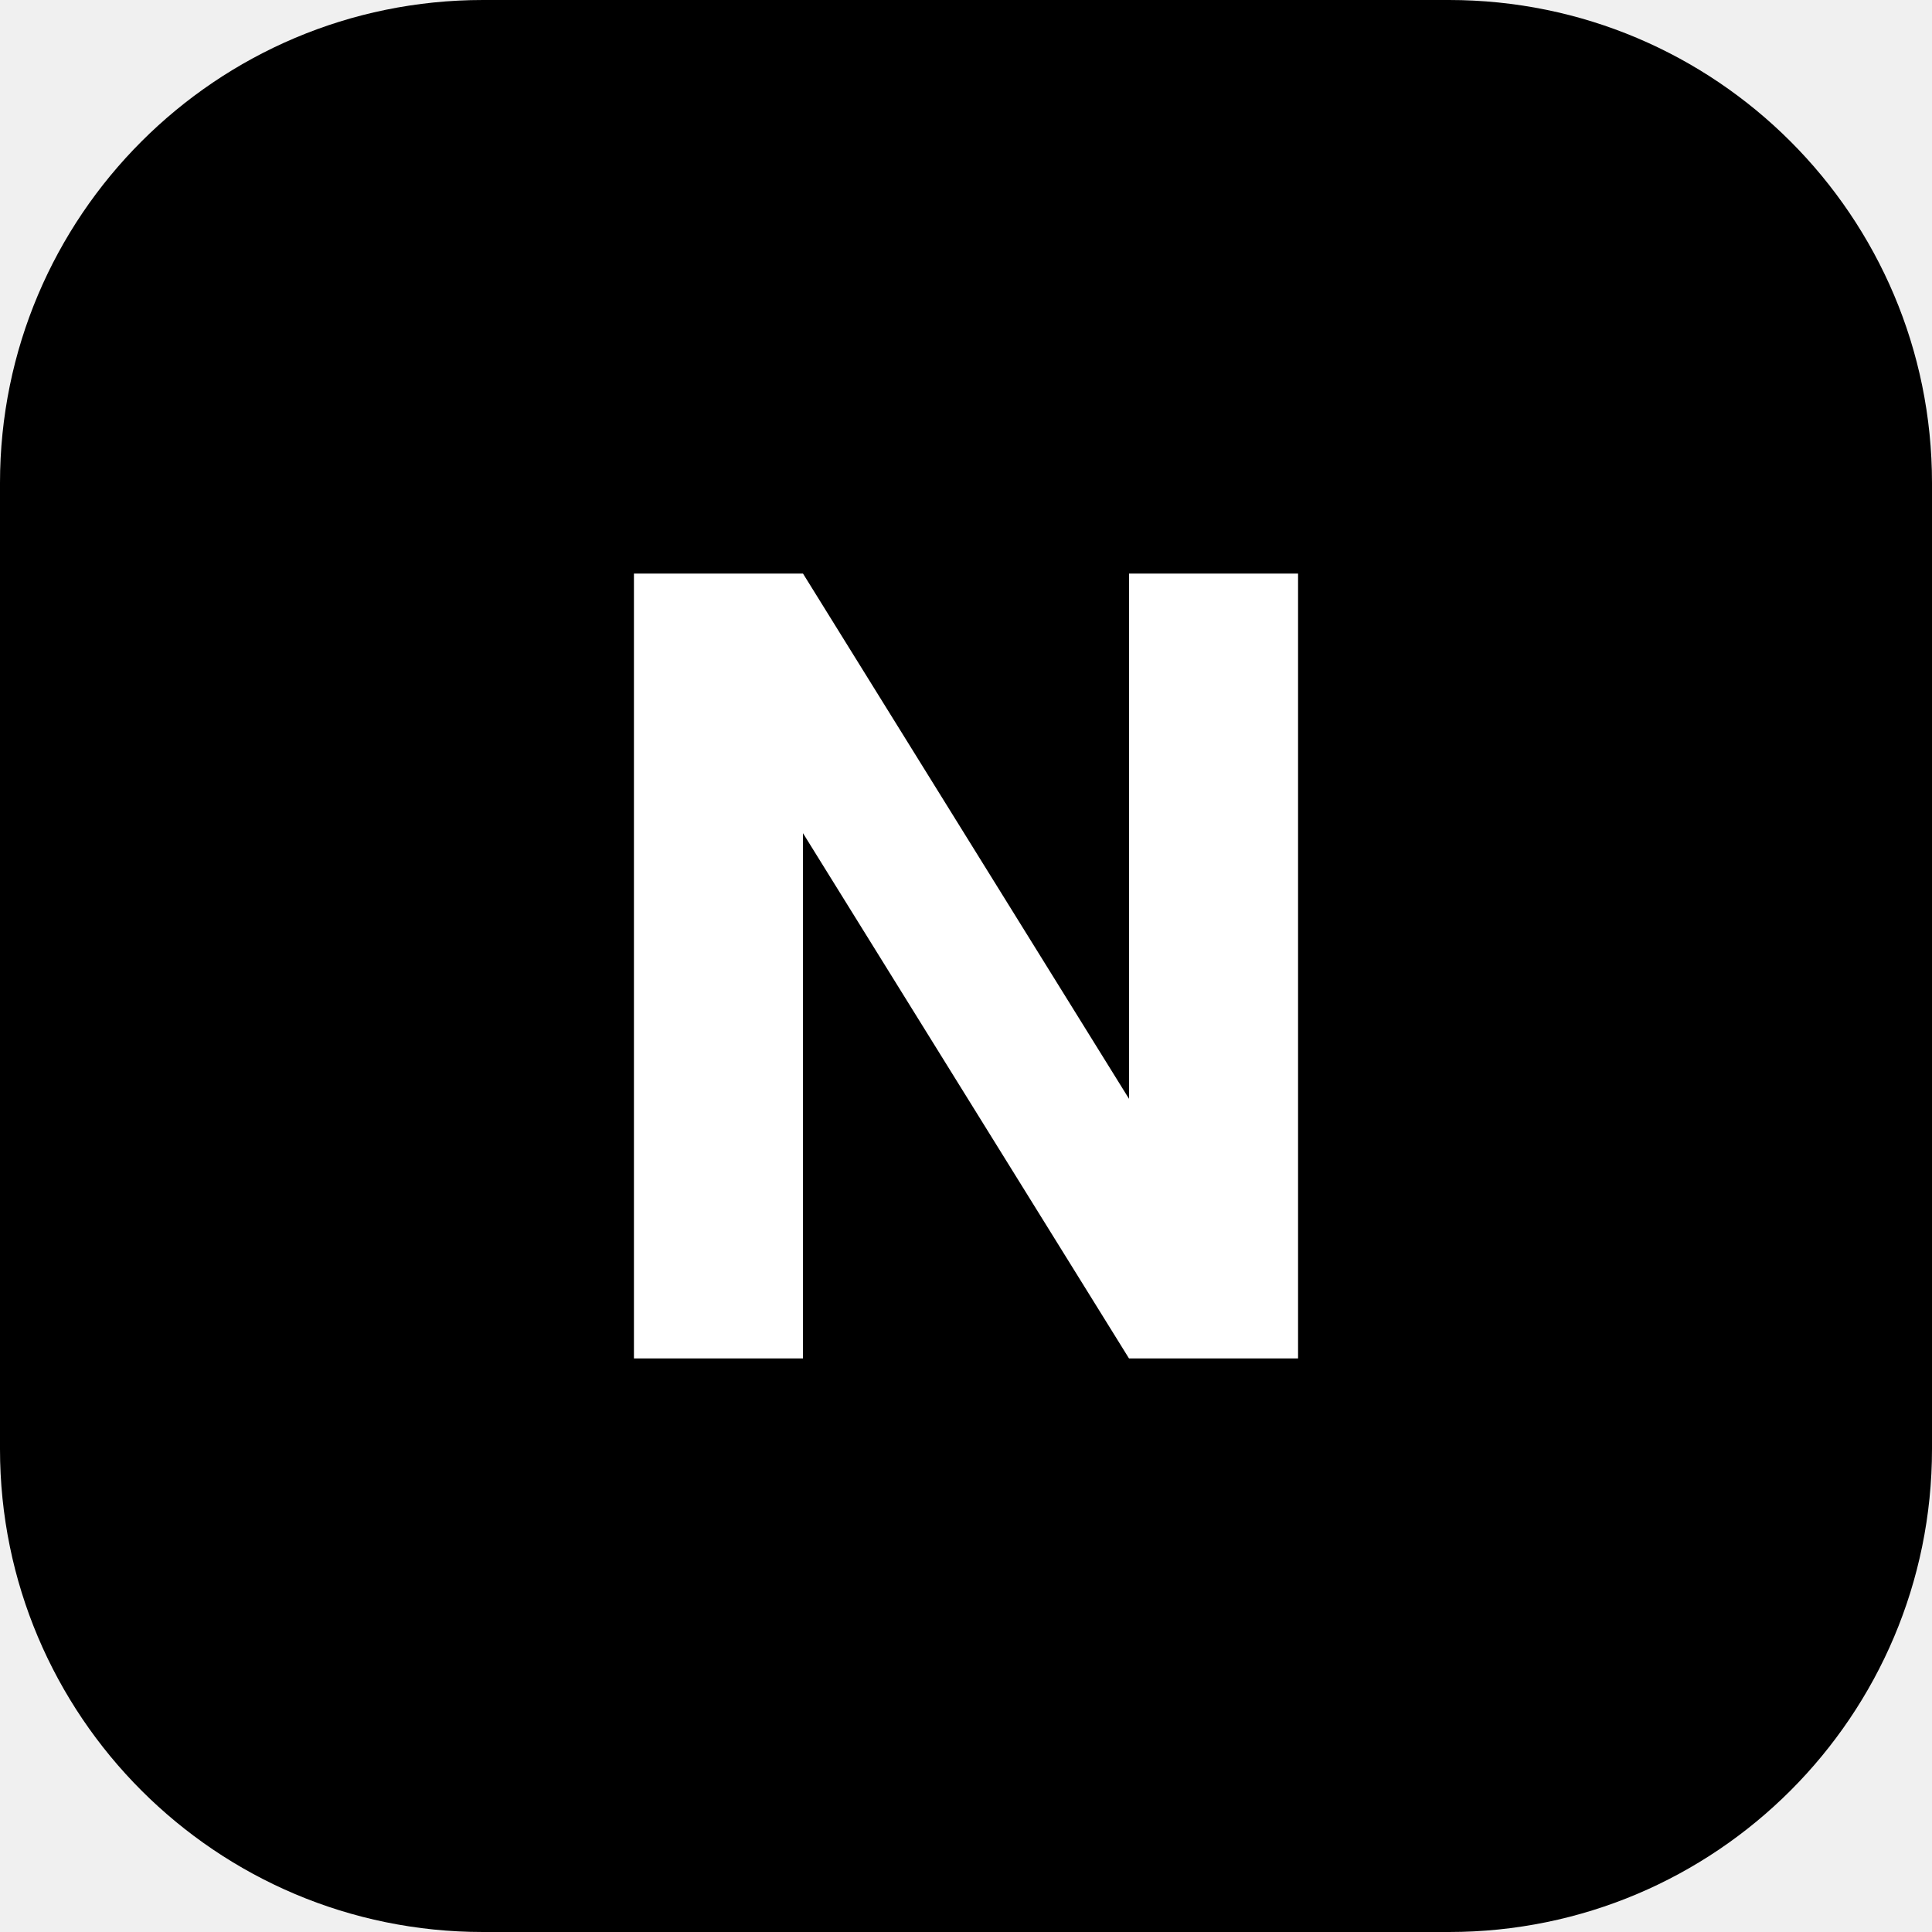
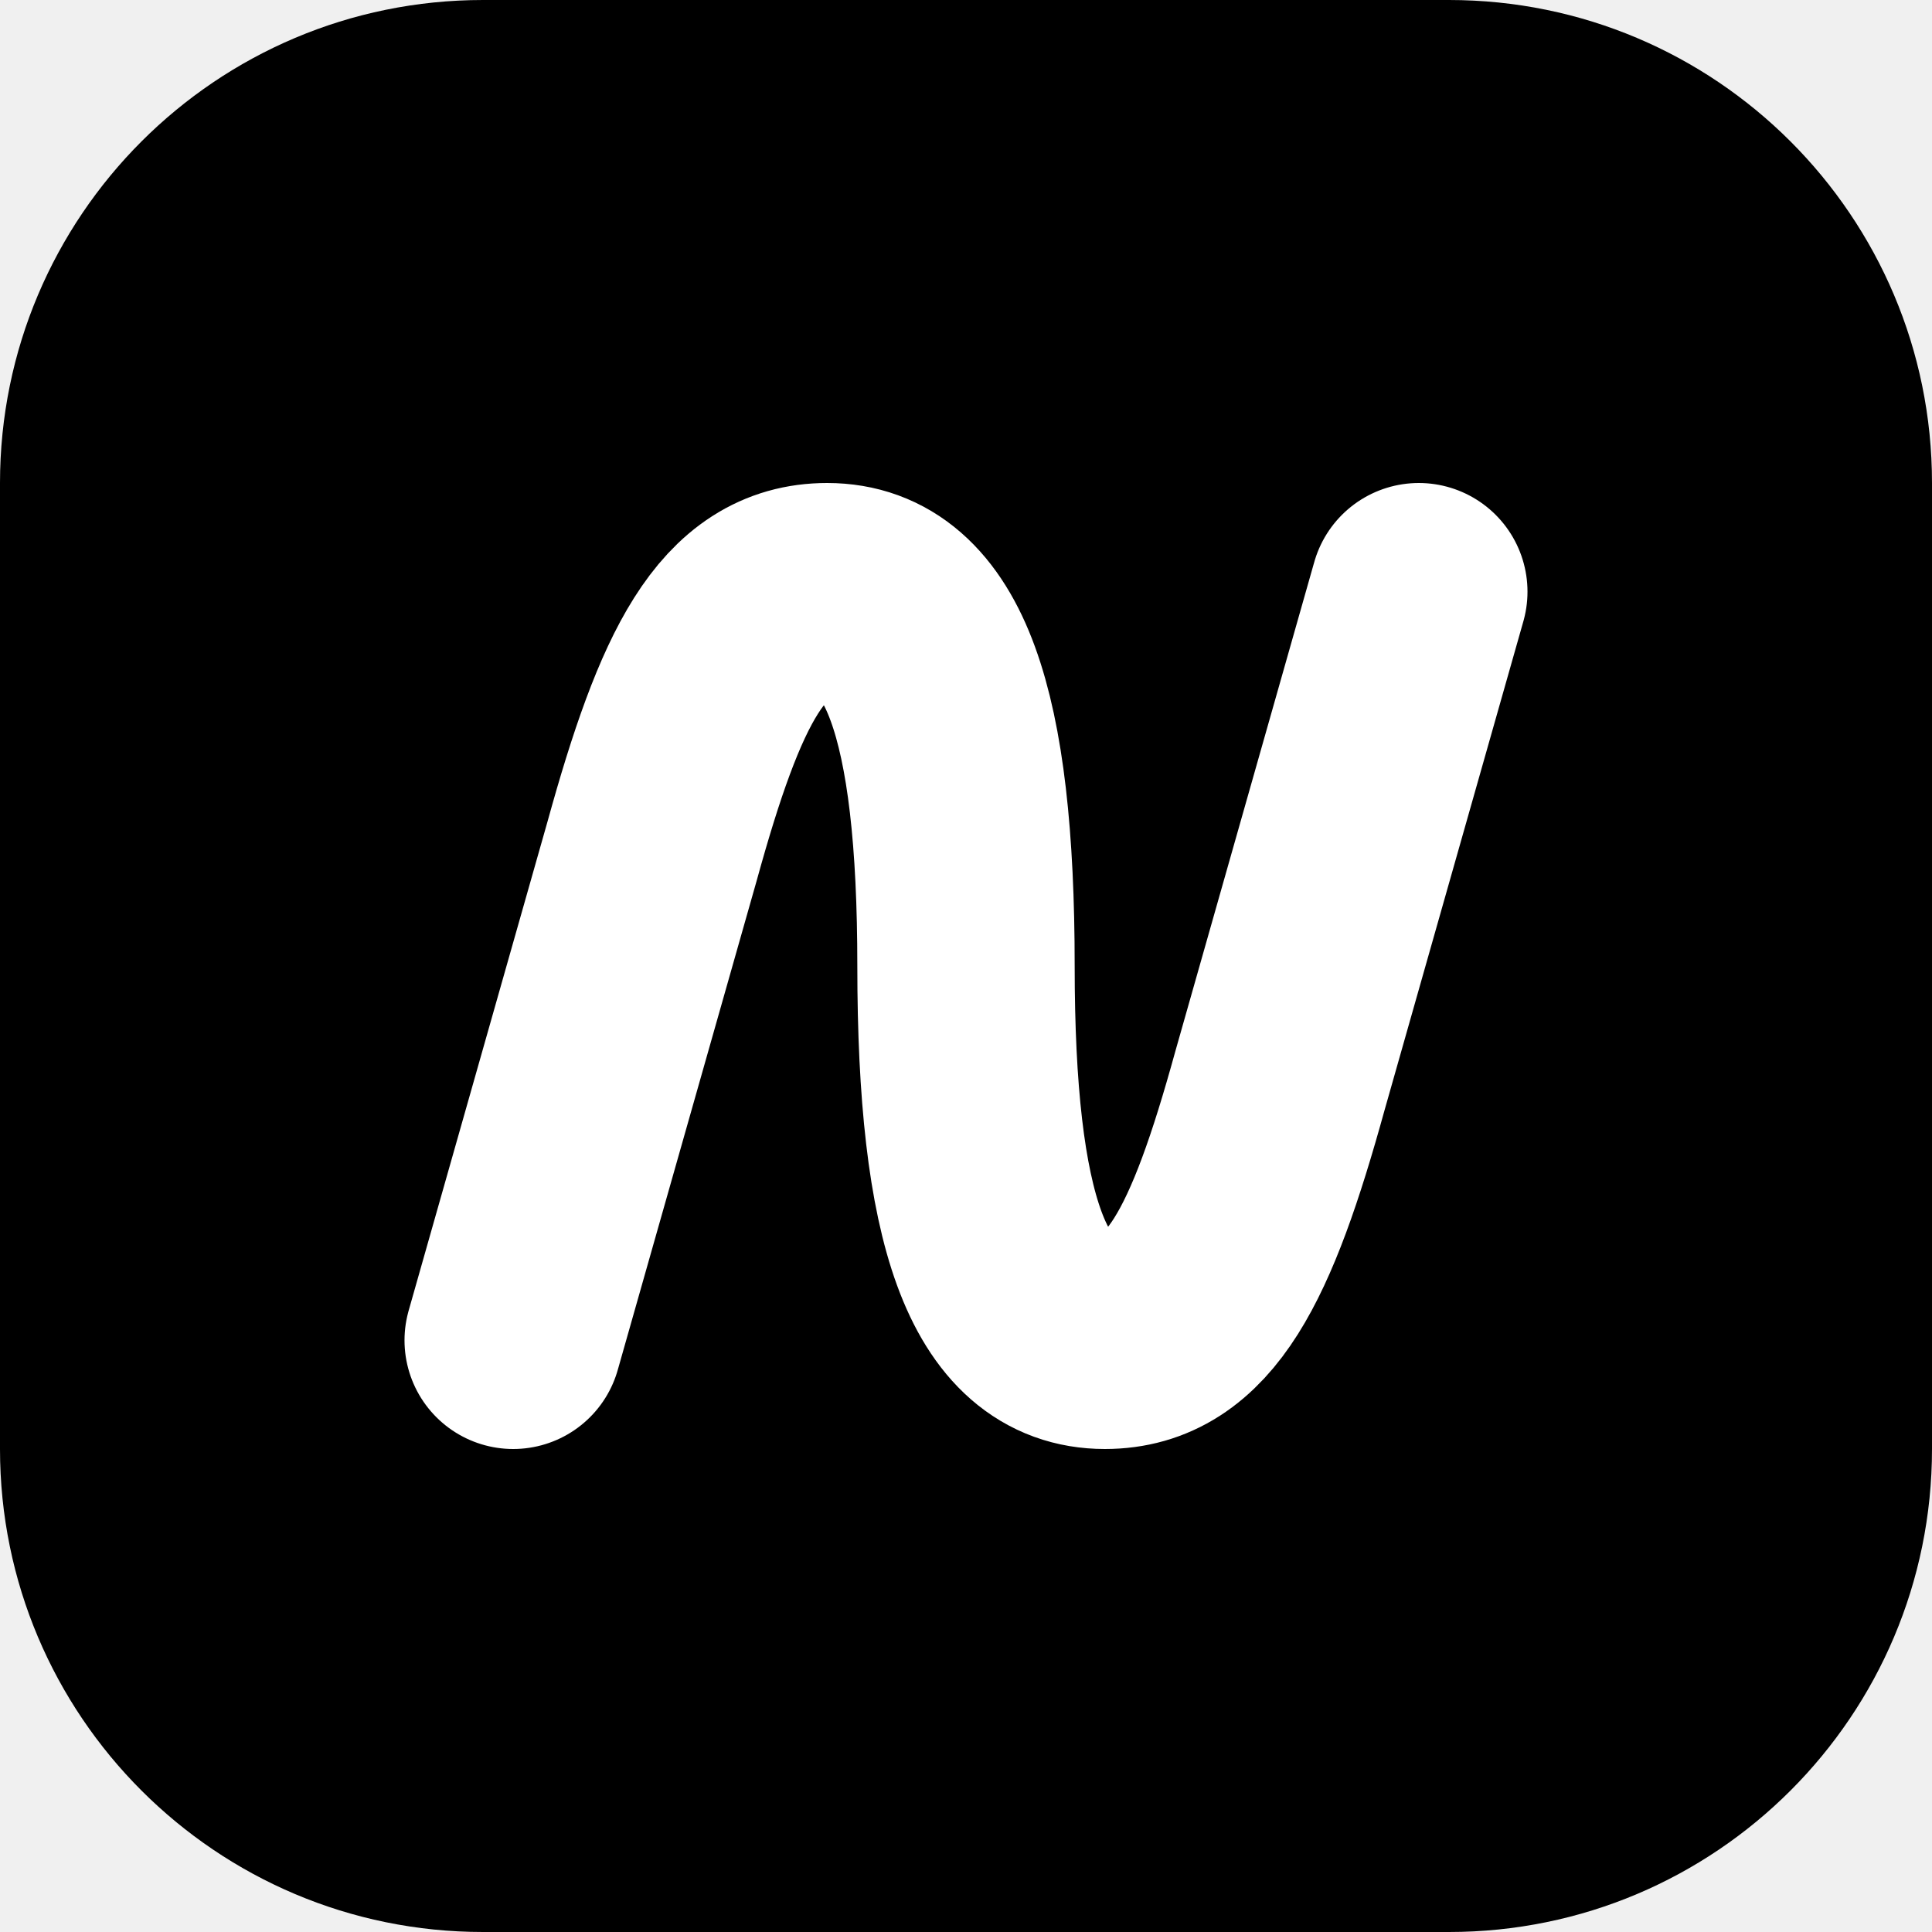
<svg xmlns="http://www.w3.org/2000/svg" width="32" height="32" viewBox="0 0 32 32" fill="none">
  <rect width="32" height="32" rx="8" fill="#000000" />
-   <path d="M10.5 22.5V9.5H13.3L18.7 18.2V9.5H21.5V22.5H18.7L13.3 13.8V22.5H10.5Z" fill="#FFFFFF" />
+   <path d="M8.5 22.2L10.8 14.1C11.6 11.2 12.3 9.8 13.7 9.8C15.3 9.8 16.0 11.8 16.0 16.0C16.0 20.2 16.7 22.2 18.3 22.2C19.7 22.2 20.4 20.8 21.2 17.9L23.5 9.8" stroke="#FFFFFF" stroke-width="3.6" stroke-linecap="round" stroke-linejoin="round" />
</svg>
